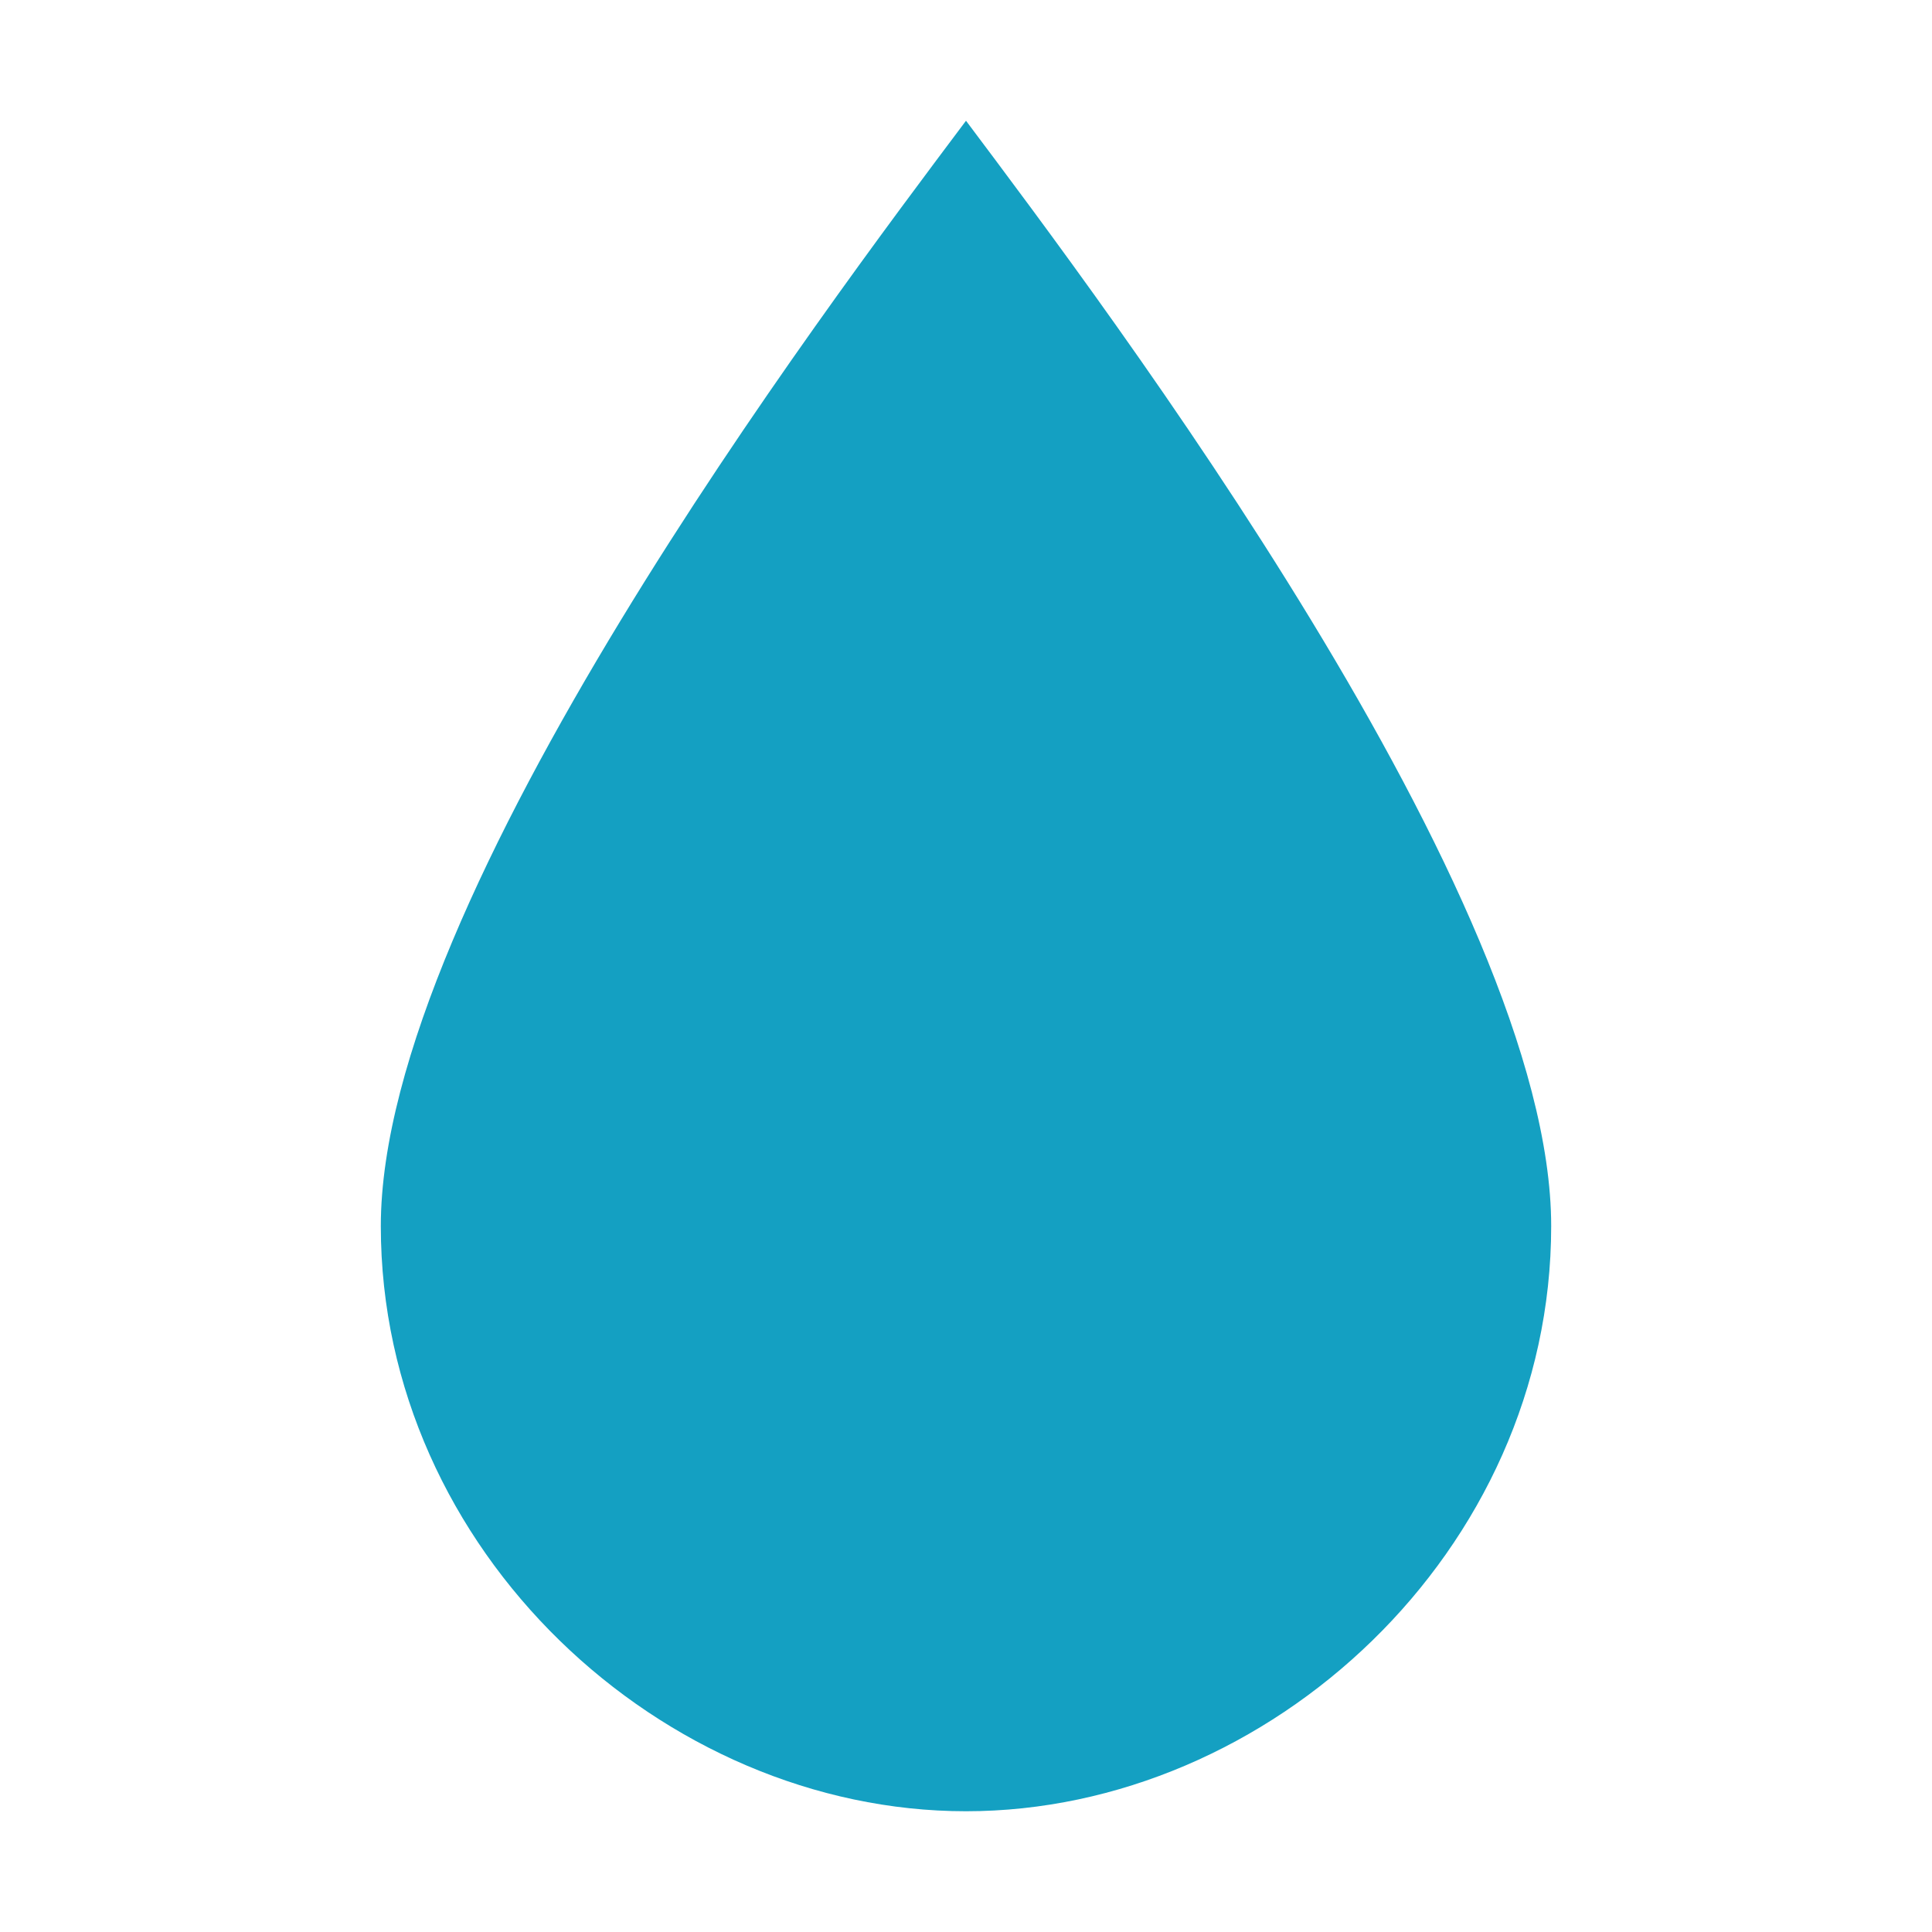
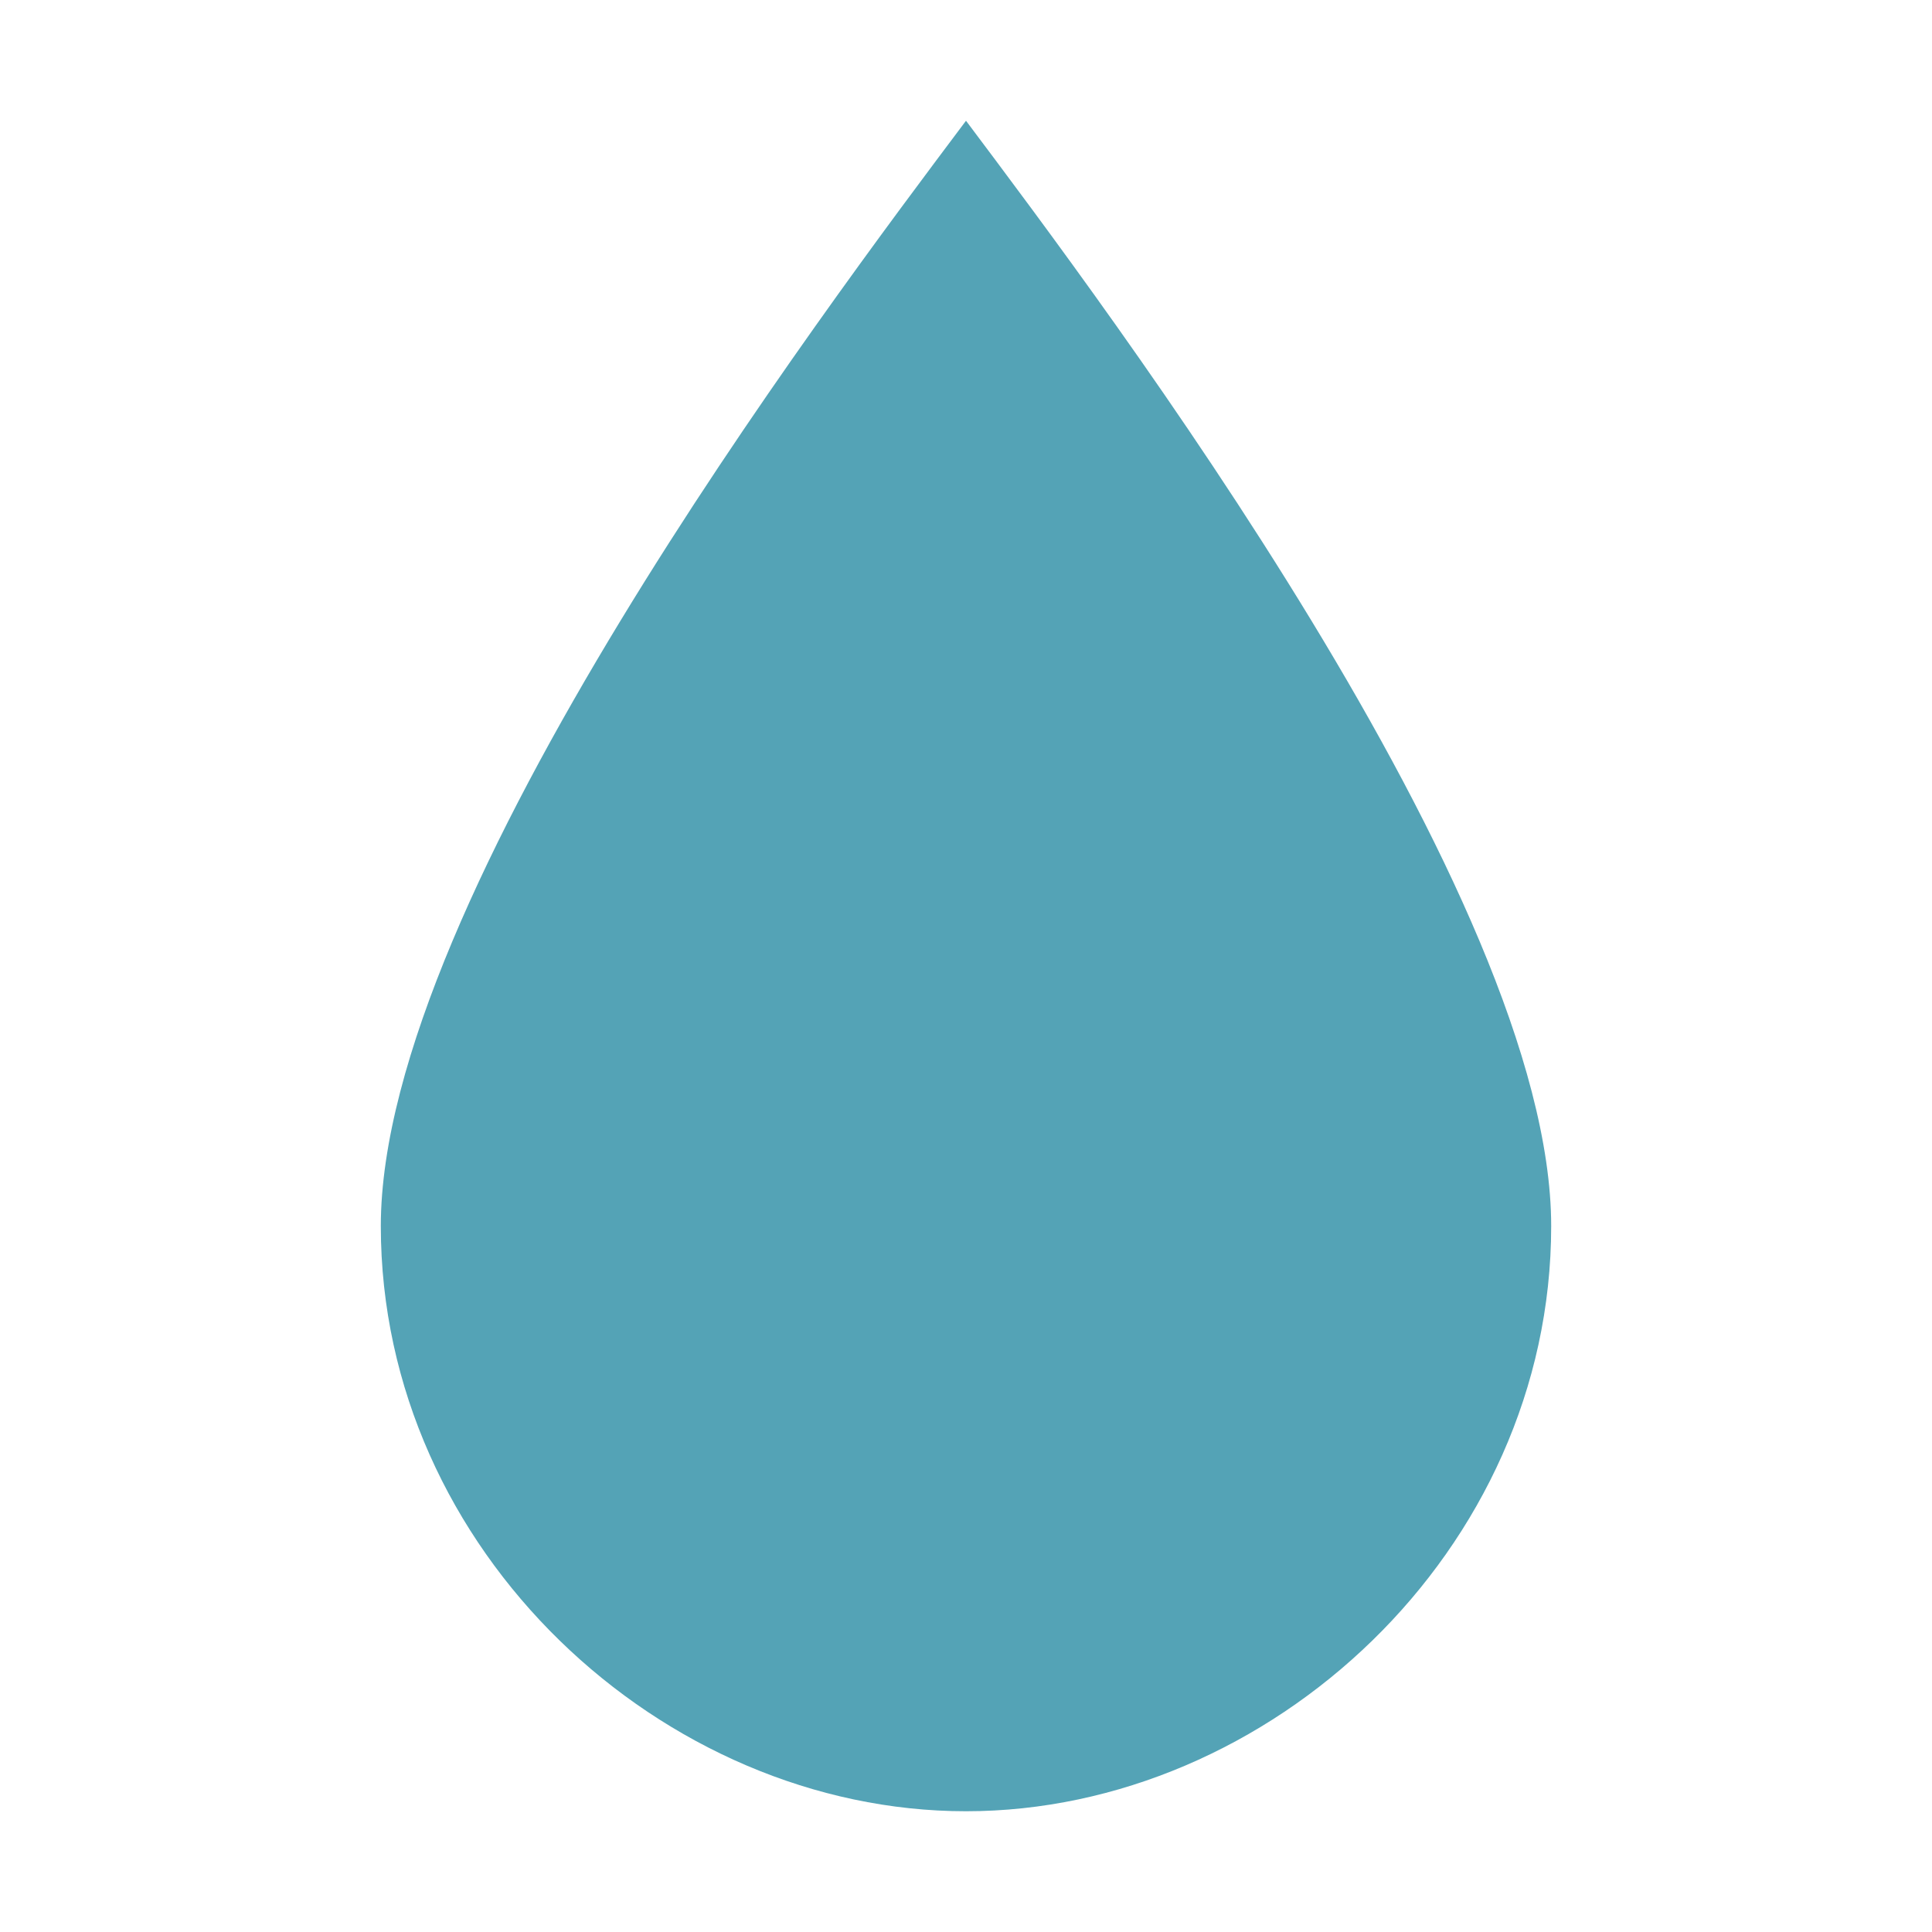
- <svg xmlns="http://www.w3.org/2000/svg" width="18" height="18" version="1.1" viewBox="0 0 18 18">
-   <path d="m9 16.875c-2.825 0-5.452-2.423-5.452-5.452 0-3.062 4.139-8.548 5.452-10.298 1.312 1.75 5.452 7.236 5.452 10.298 0 3.029-2.627 5.452-5.452 5.452z" fill="#14a0c2" />
+ <svg xmlns="http://www.w3.org/2000/svg" height="18" viewBox="0 0 18 18" width="18">
+   <path d="m9 16.875c-2.825 0-5.452-2.423-5.452-5.452 0-3.062 4.139-8.548 5.452-10.298 1.312 1.75 5.452 7.236 5.452 10.298 0 3.029-2.627 5.452-5.452 5.452z" fill="#54a3b6" />
</svg>
